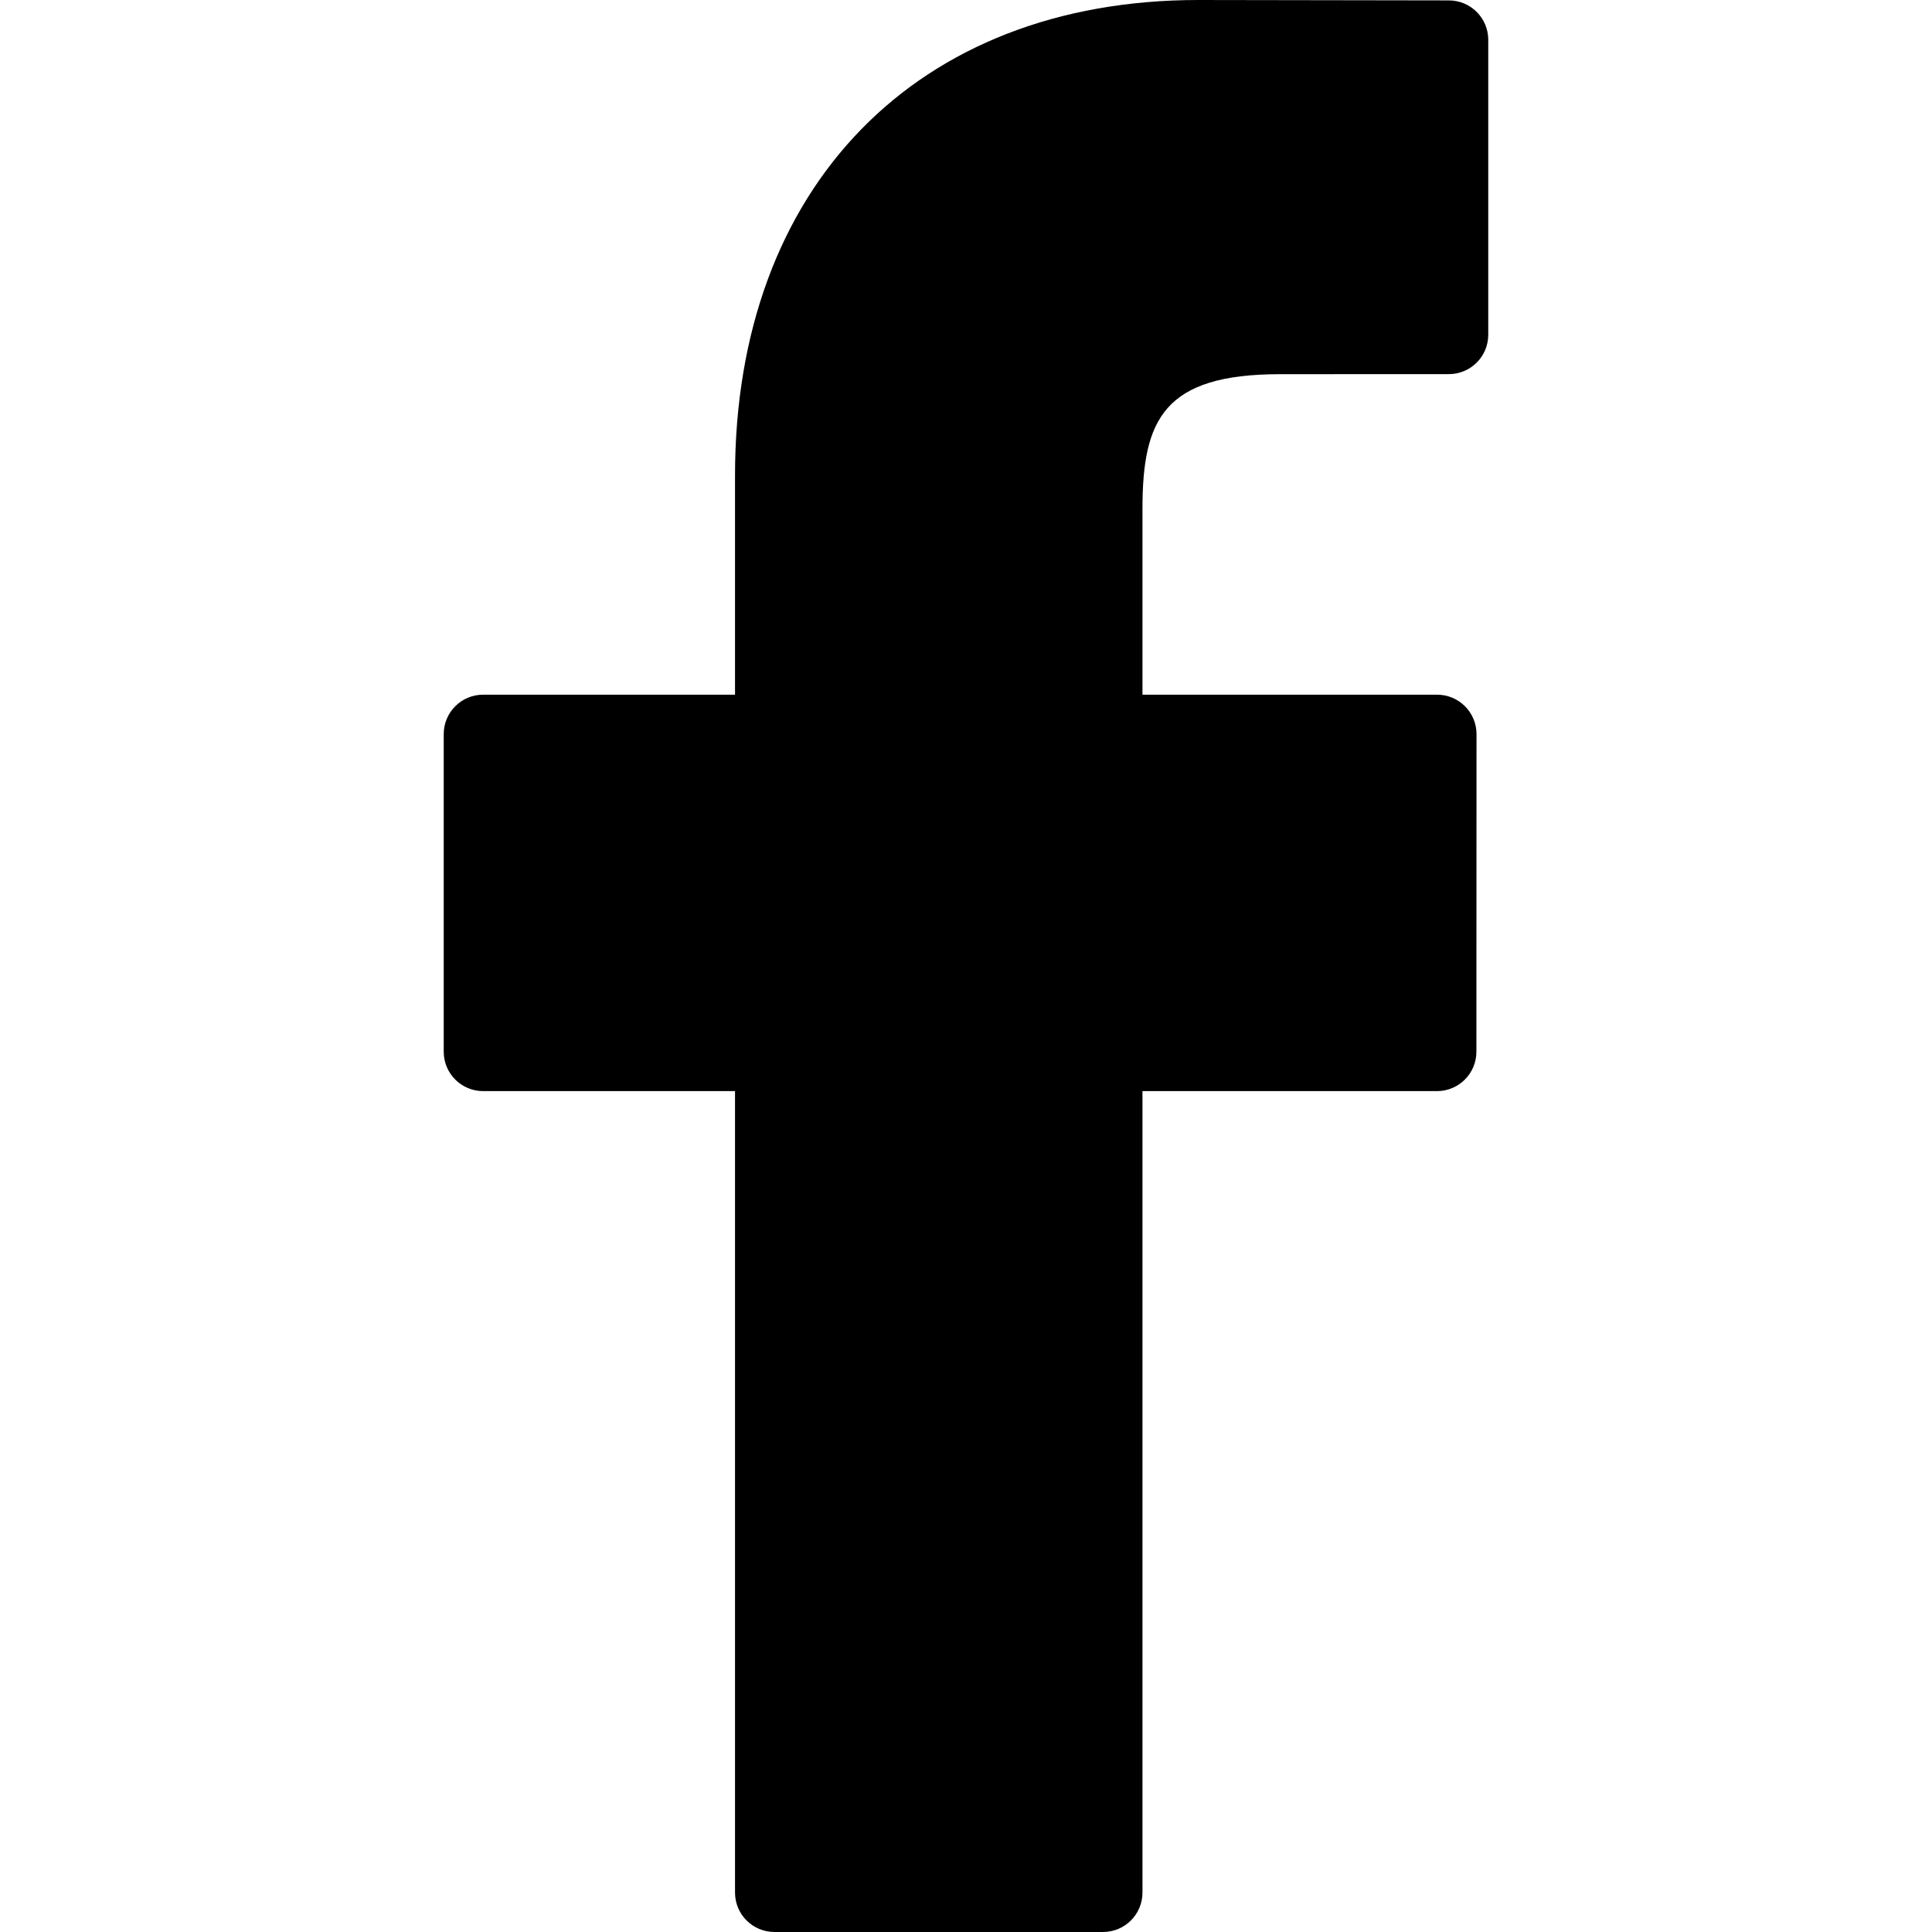
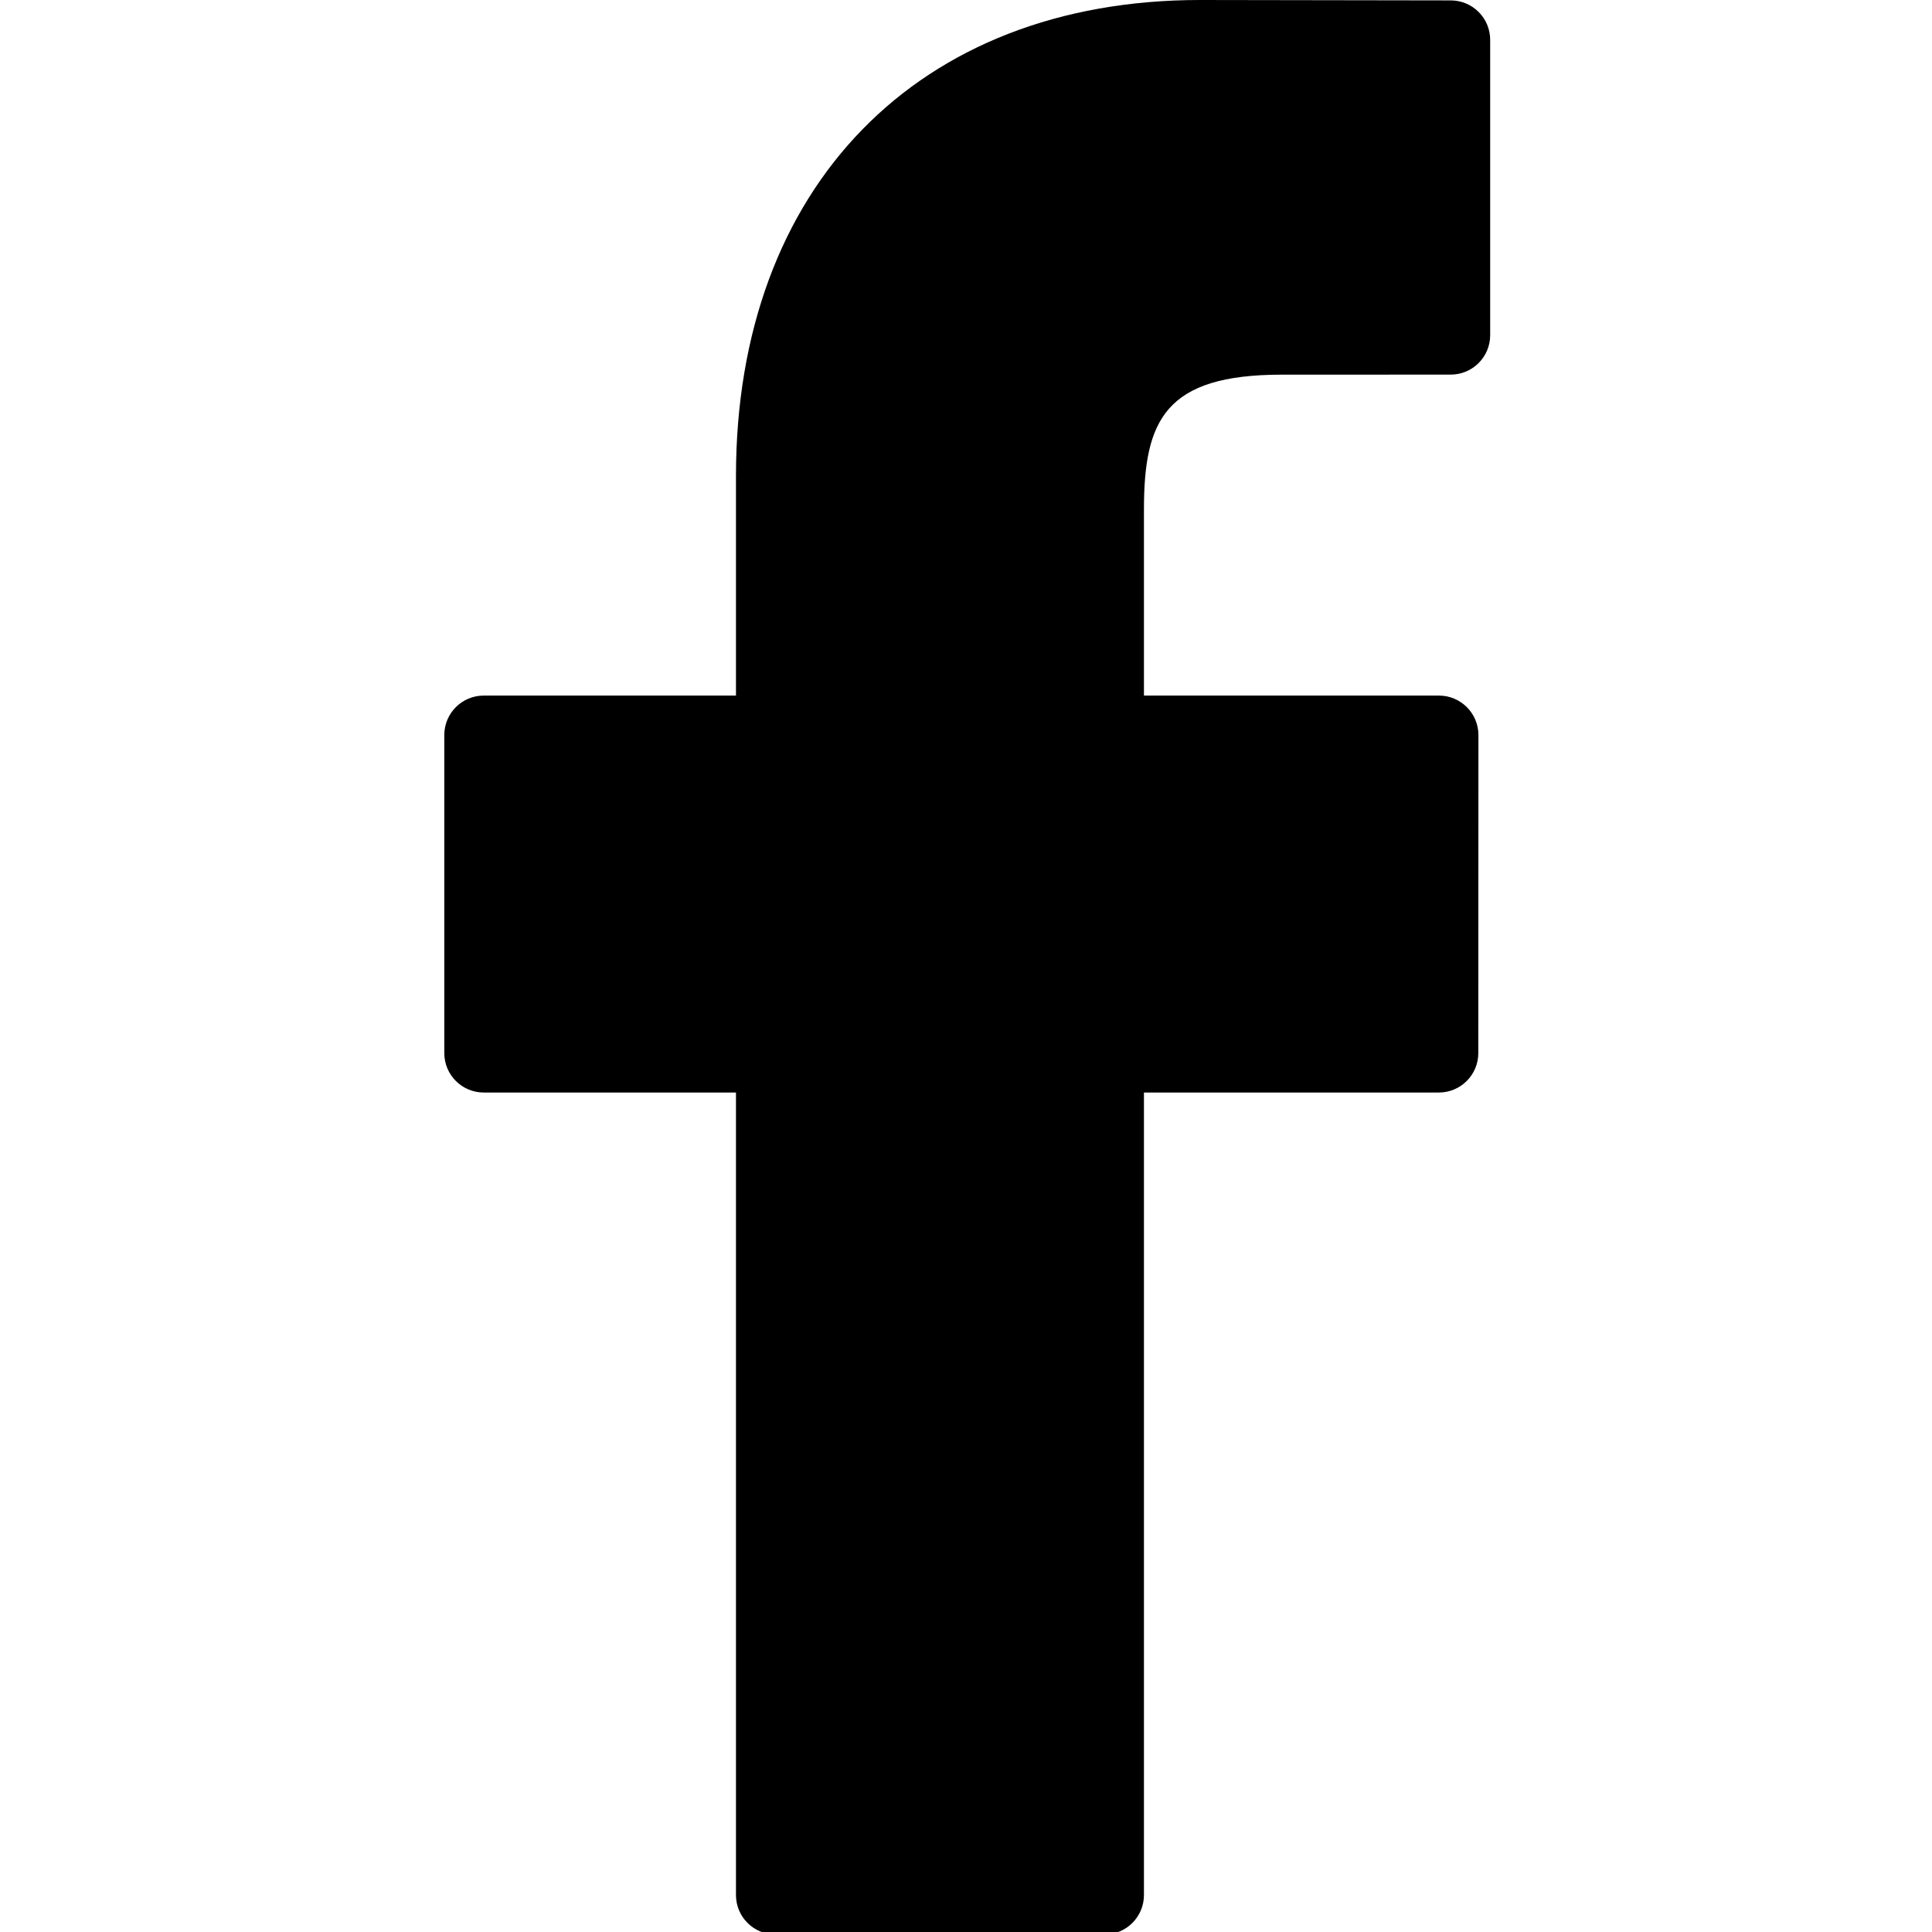
- <svg xmlns="http://www.w3.org/2000/svg" width="96.124" height="96.123">
+ <svg xmlns="http://www.w3.org/2000/svg" viewBox="0 0 96 96">
  <path d="M72.089.02L59.624 0C45.62 0 36.57 9.285 36.57 23.656v10.907H24.037a1.96 1.96 0 0 0-1.96 1.961v15.803a1.96 1.96 0 0 0 1.96 1.96H36.57v39.876a1.96 1.96 0 0 0 1.96 1.96h16.352a1.96 1.96 0 0 0 1.96-1.96V54.287h14.654a1.96 1.96 0 0 0 1.96-1.96l.006-15.803a1.963 1.963 0 0 0-1.961-1.961H56.842v-9.246c0-4.444 1.059-6.7 6.848-6.7l8.397-.003a1.96 1.96 0 0 0 1.959-1.96V1.98A1.96 1.96 0 0 0 72.089.02z" fill-rule="evenodd" />
</svg>
